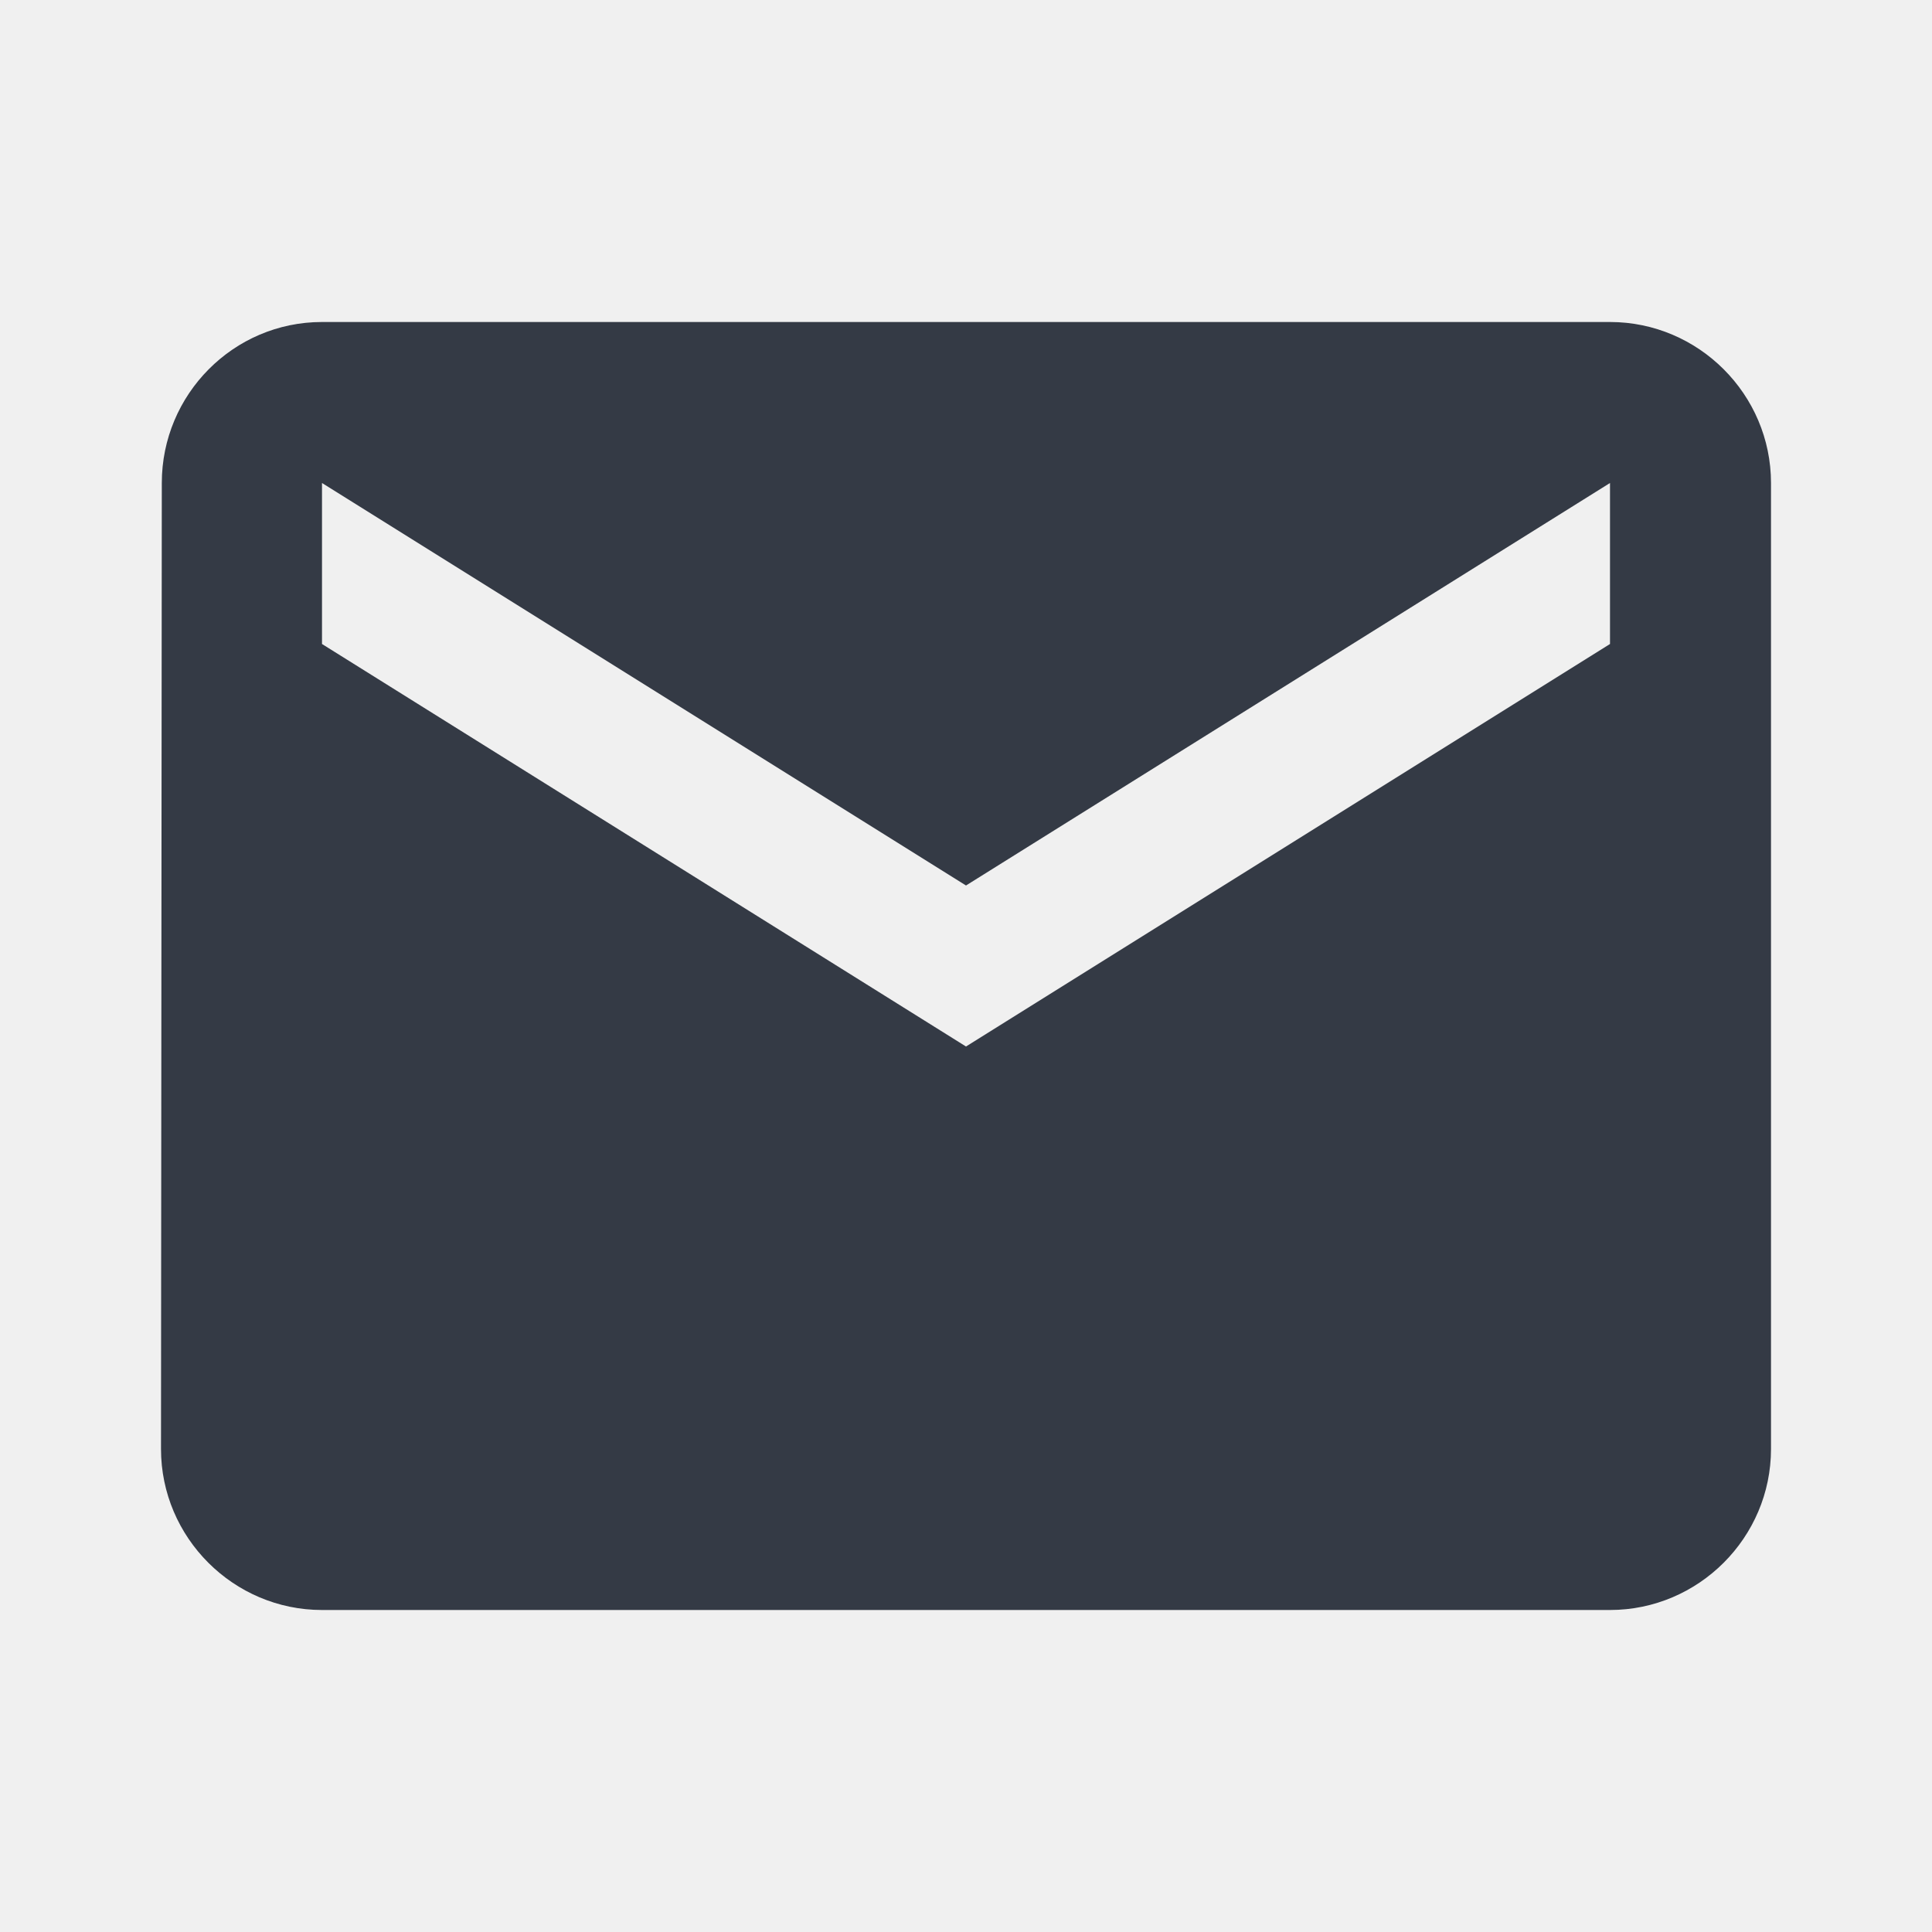
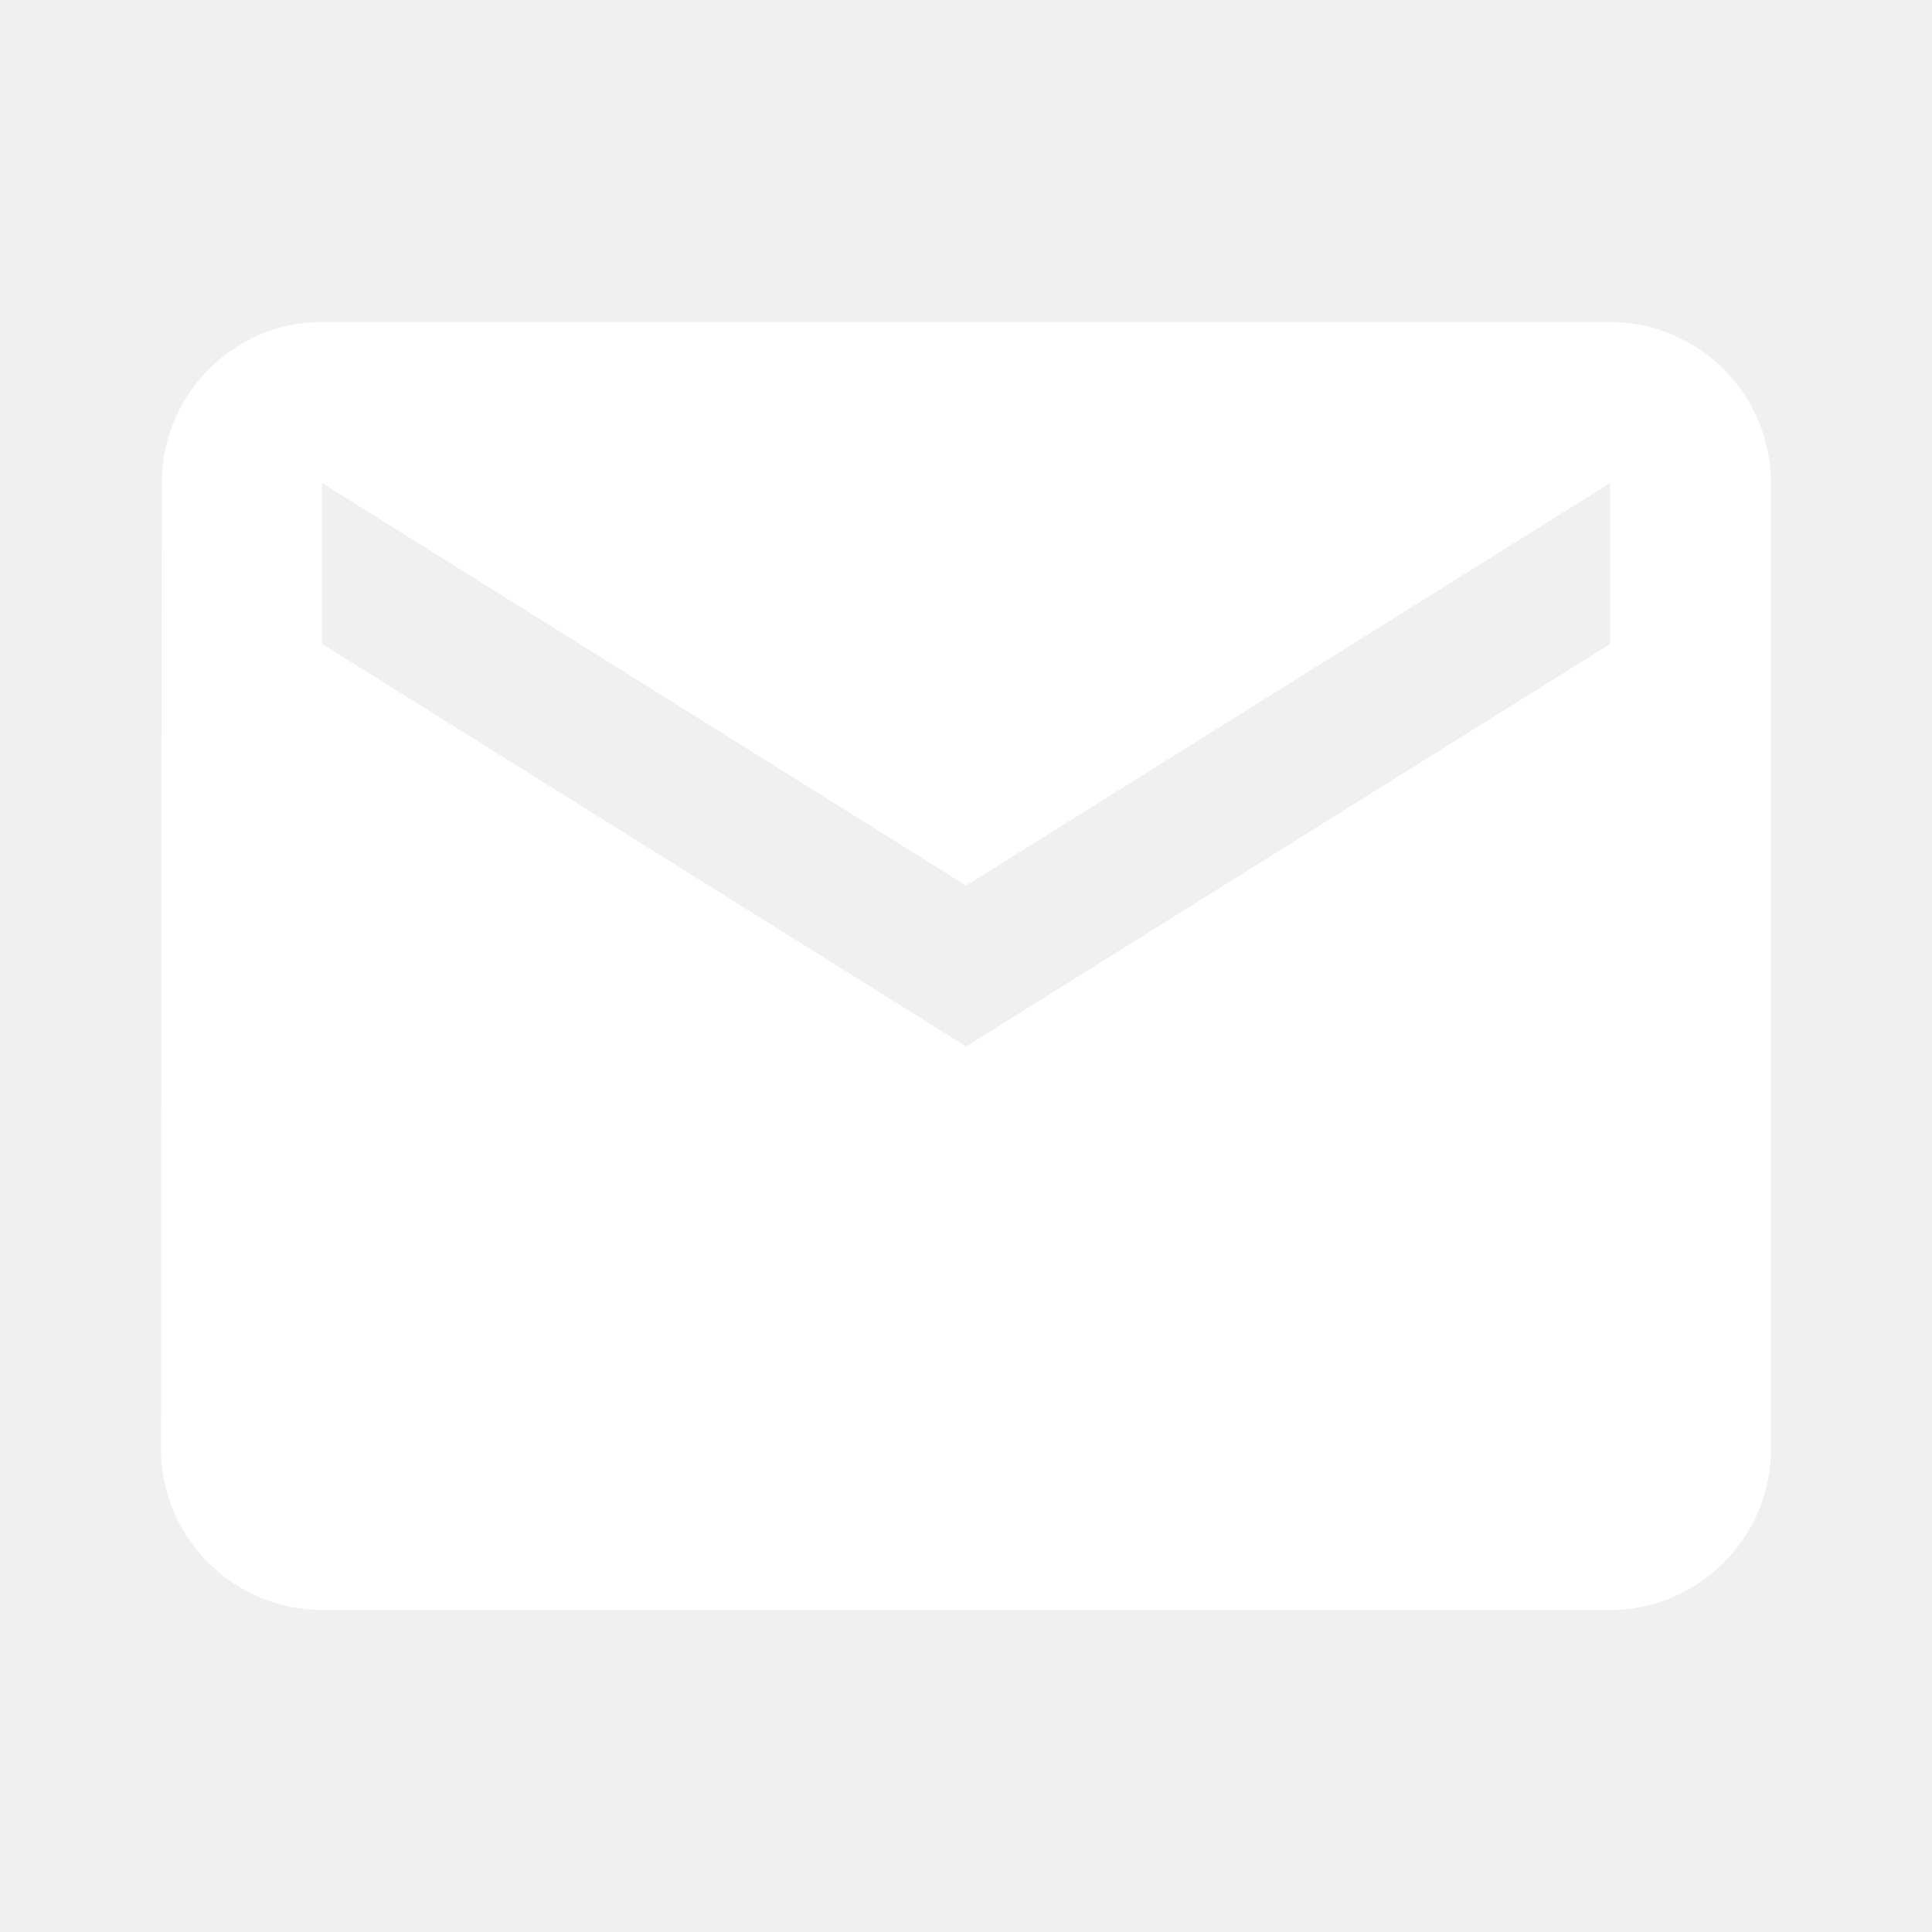
- <svg xmlns="http://www.w3.org/2000/svg" fill="#343a45" height="24" viewBox="0 0 24 24" width="24">
+ <svg xmlns="http://www.w3.org/2000/svg" fill="#fff" height="24" viewBox="0 0 24 24" width="24">
  <path d="M20 4H4c-1.1 0-1.99.9-1.99 2L2 18c0 1.1.9 2 2 2h16c1.1 0 2-.9 2-2V6c0-1.1-.9-2-2-2zm0 4l-8 5-8-5V6l8 5 8-5v2z" />
</svg>
